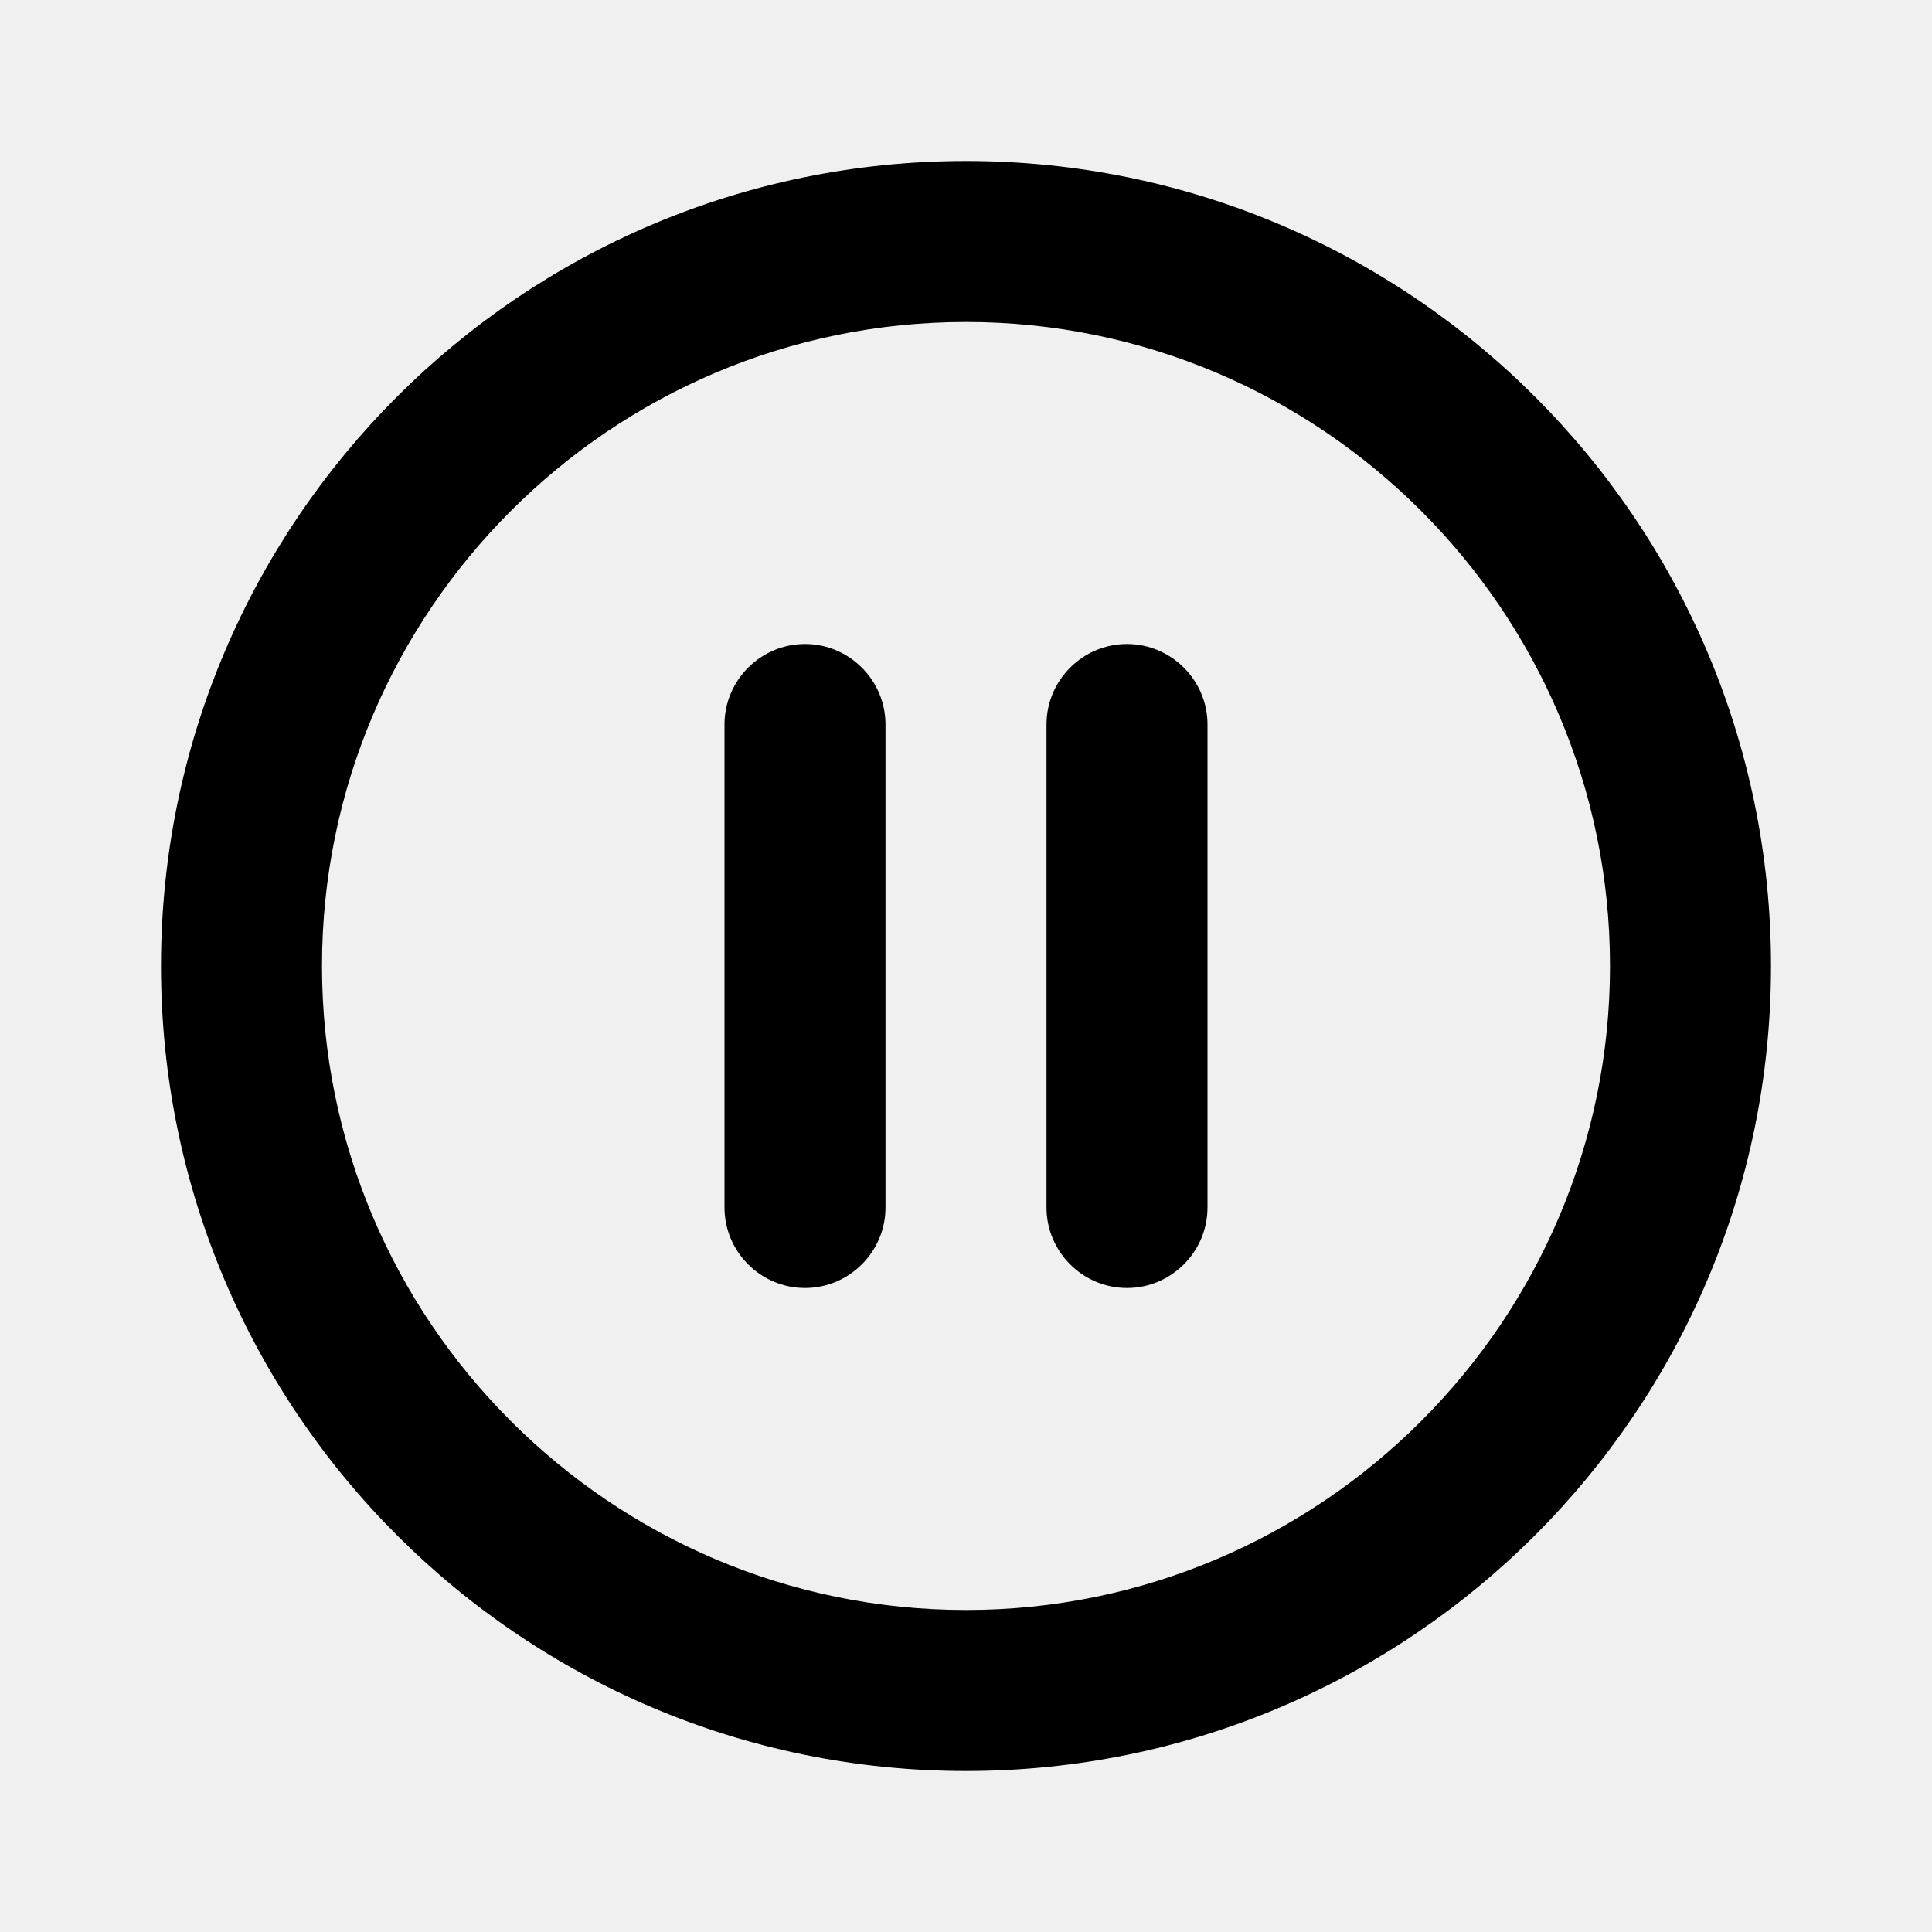
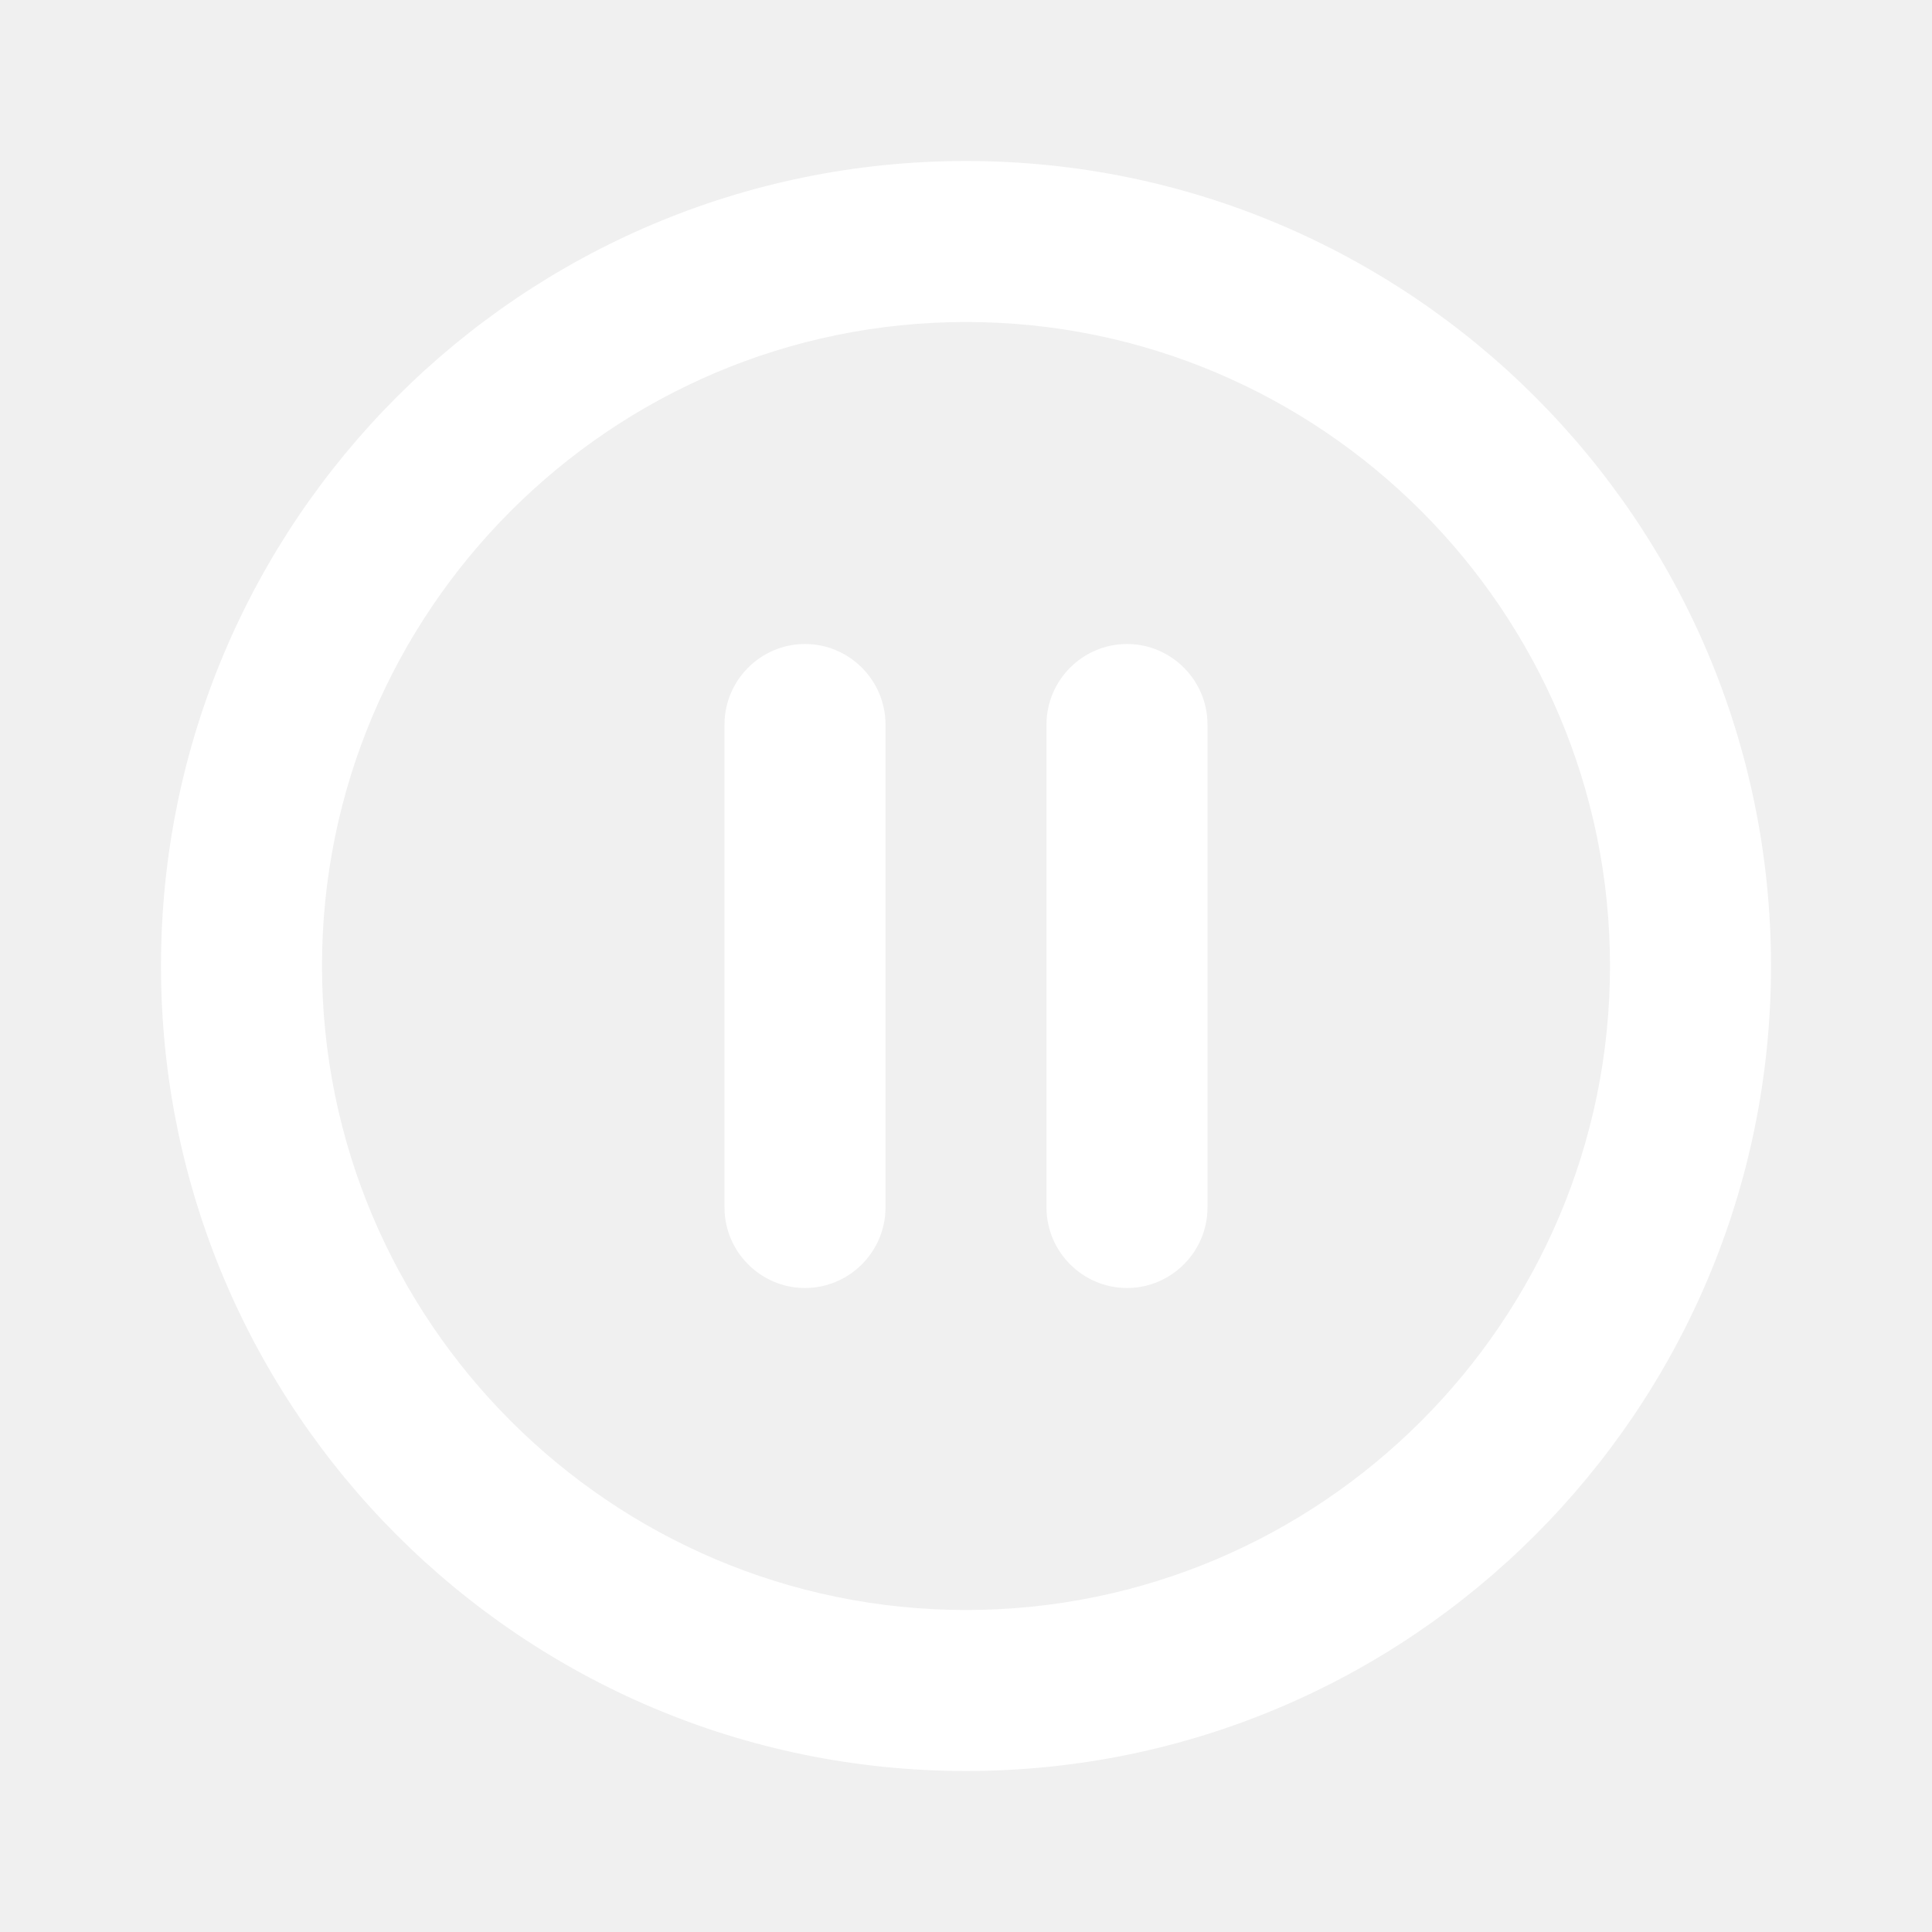
- <svg xmlns="http://www.w3.org/2000/svg" viewBox="0 0 24 24" fill="black" width="48px" height="48px">
+ <svg xmlns="http://www.w3.org/2000/svg" viewBox="0 0 24 24" fill="white" width="48px" height="48px">
  <path d="M10 16c.55 0 1-.45 1-1V9c0-.55-.45-1-1-1s-1 .45-1 1v6c0 .55.45 1 1 1zm2-14C6.48 2 2 6.48 2 12s4.48 10 10 10 10-4.48 10-10S17.52 2 12 2zm0 18c-4.41 0-8-3.59-8-8s3.59-8 8-8 8 3.59 8 8-3.59 8-8 8zm2-4c.55 0 1-.45 1-1V9c0-.55-.45-1-1-1s-1 .45-1 1v6c0 .55.45 1 1 1z" />
</svg>
